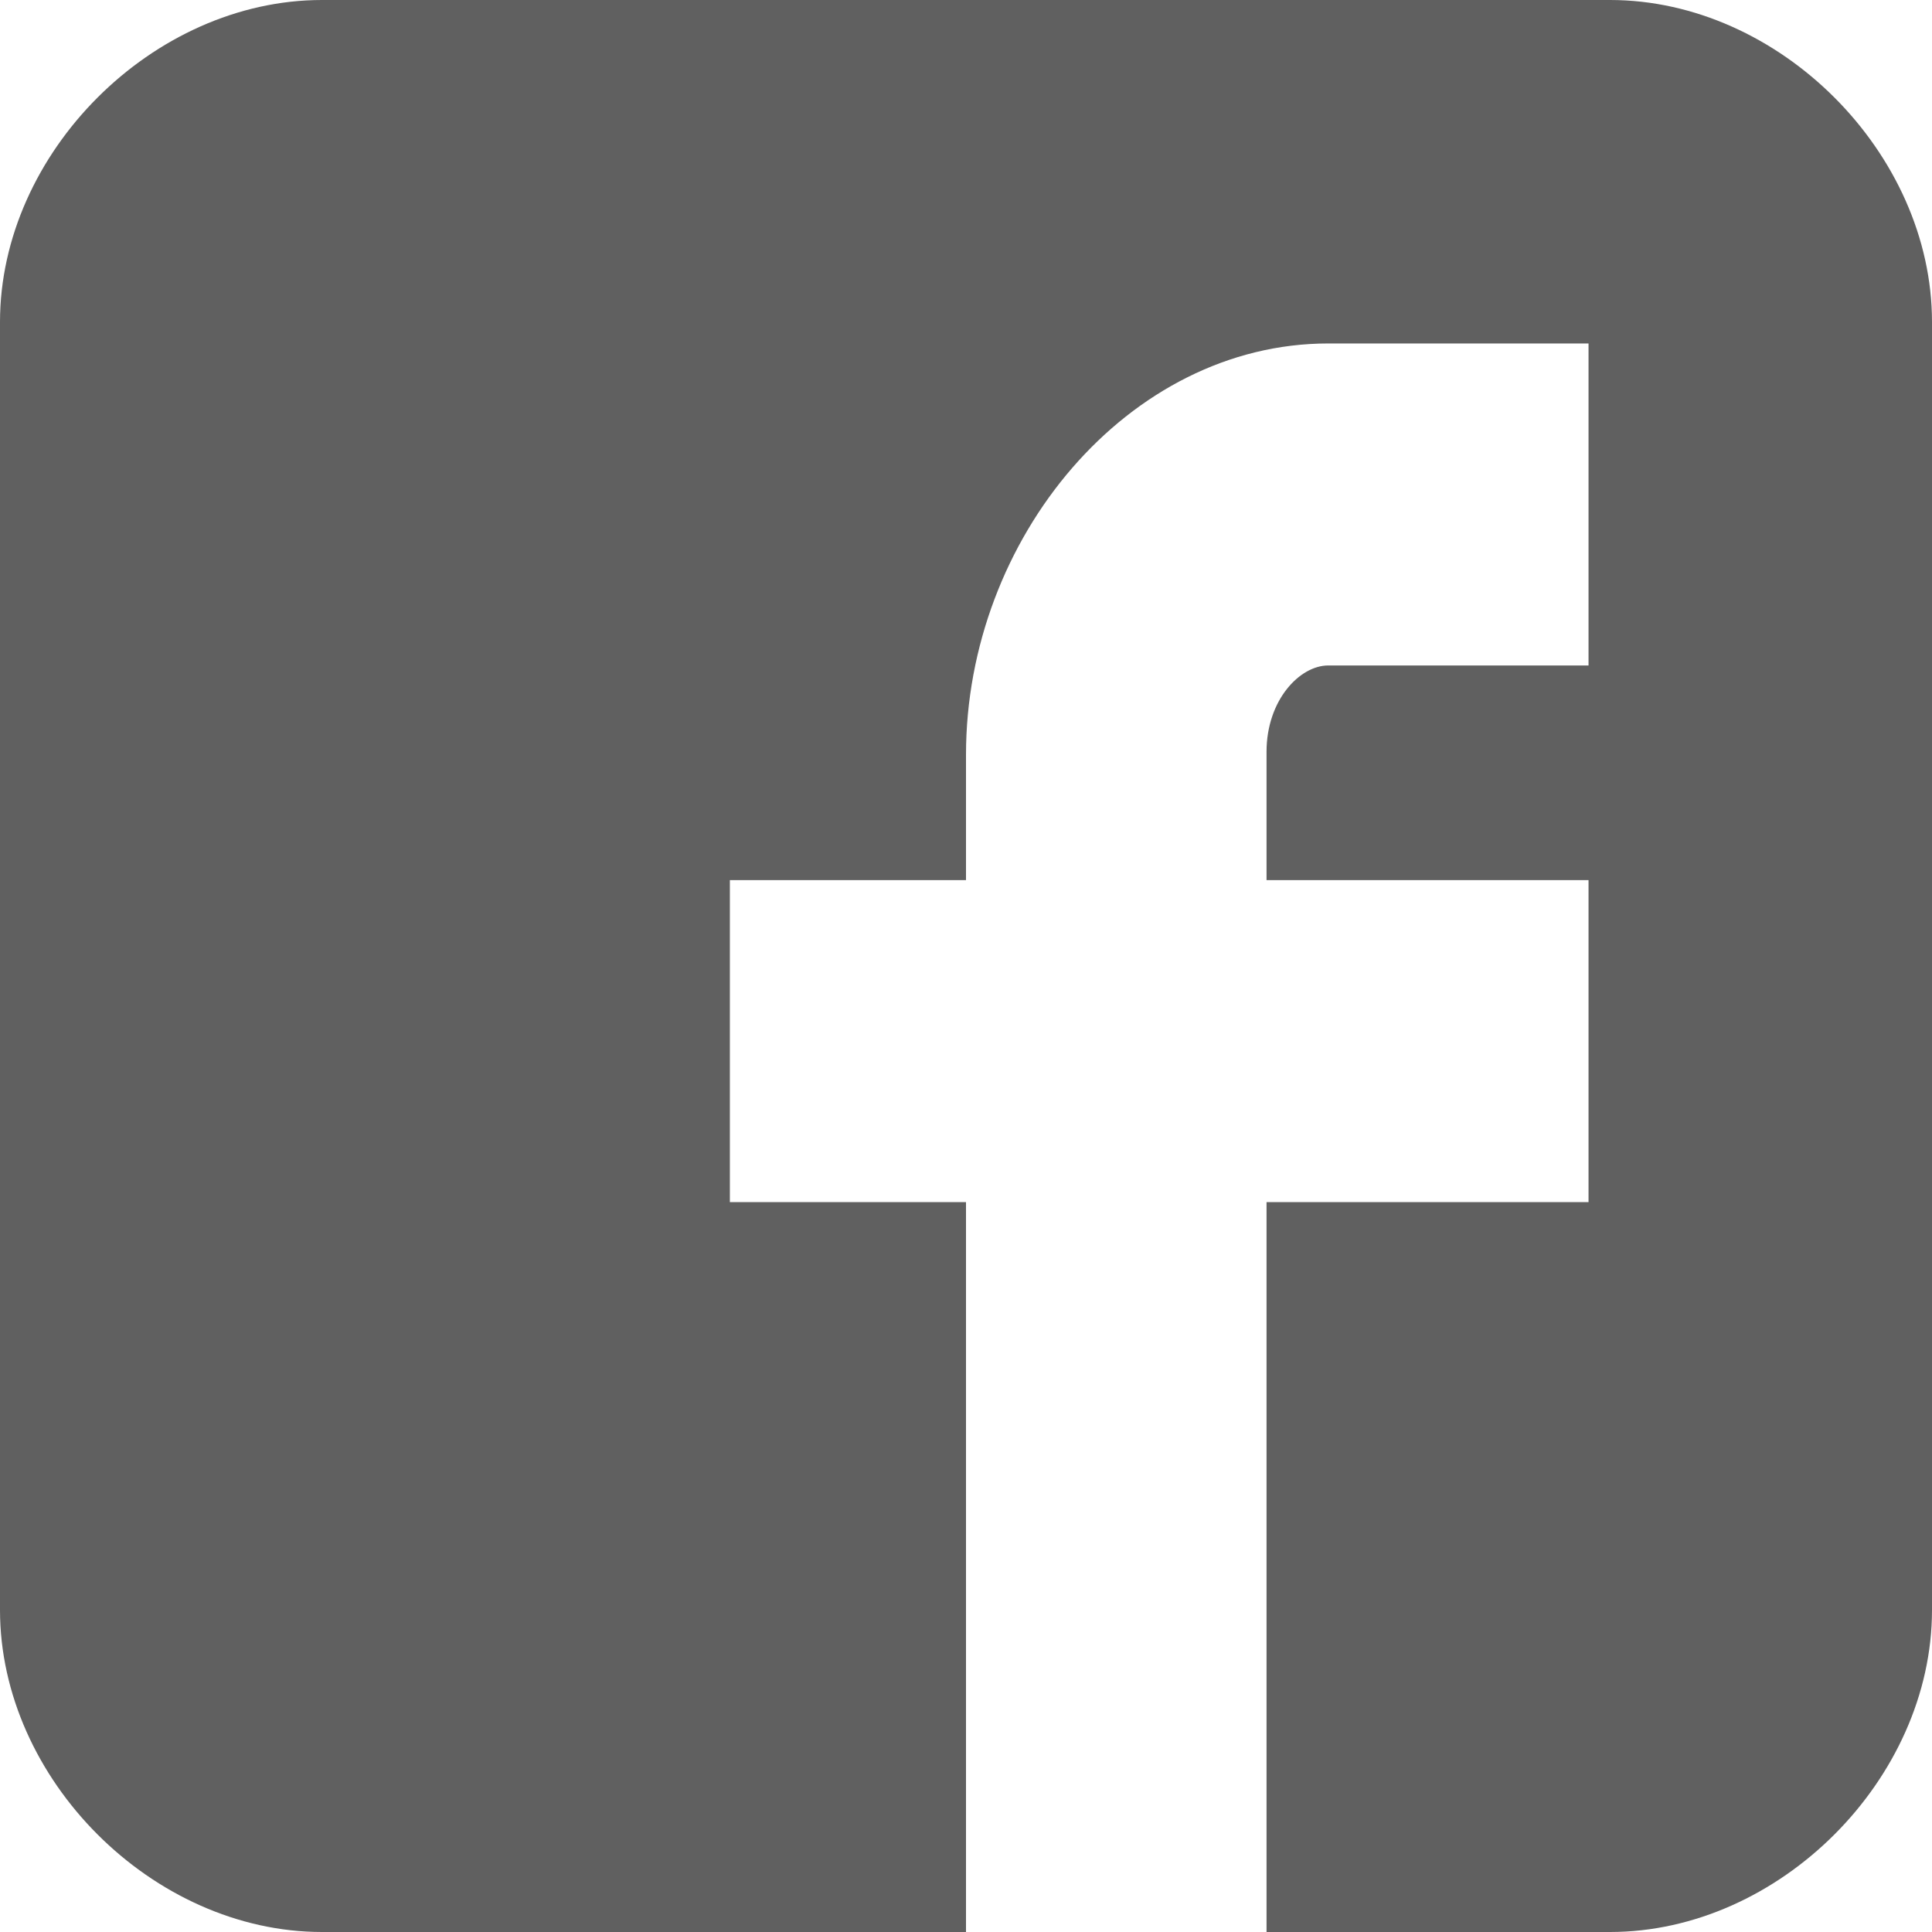
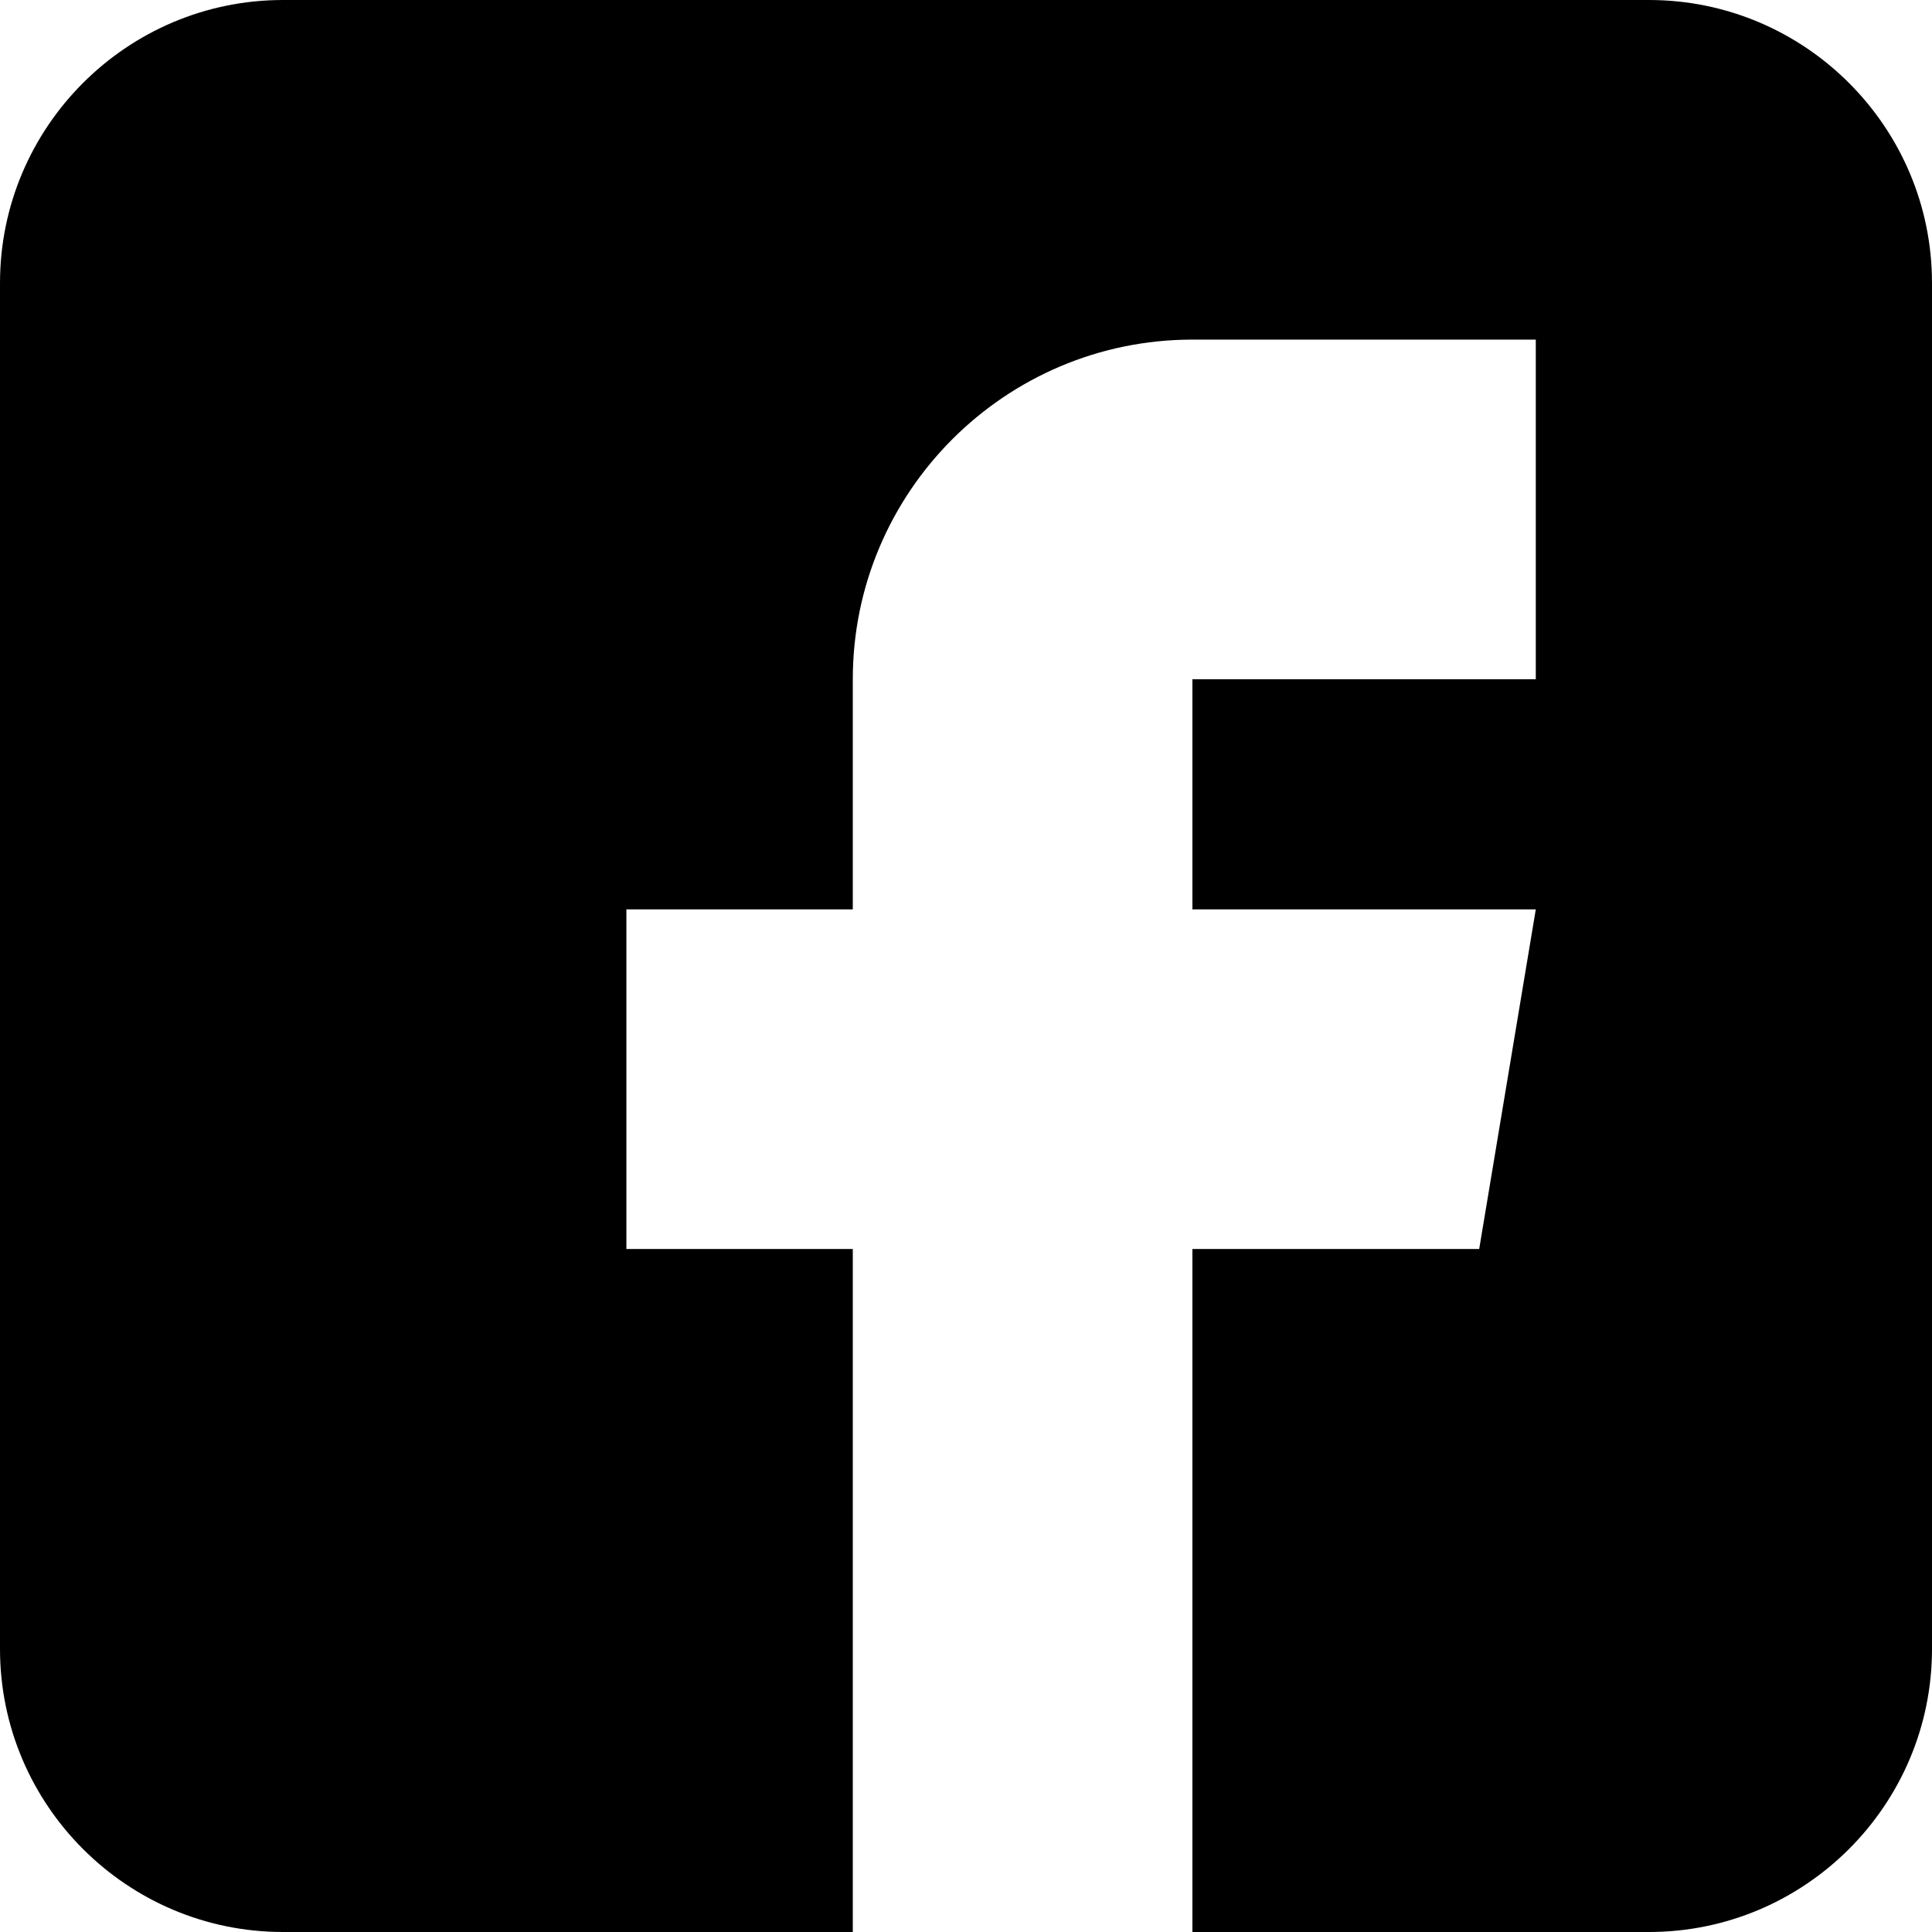
- <svg xmlns="http://www.w3.org/2000/svg" version="1.1" id="Capa_1" x="0px" y="0px" width="512px" height="512px" viewBox="0 0 90 90" style="enable-background:new 0 0 90 90;" xml:space="preserve" class="">
-   <g>
-     <g>
-       <path id="Facebook__x28_alt_x29_" d="M90,15.001C90,7.119,82.884,0,75,0H15C7.116,0,0,7.119,0,15.001v59.998   C0,82.881,7.116,90,15.001,90H45V56H34V41h11v-5.844C45,25.077,52.568,16,61.875,16H74v15H61.875C60.548,31,59,32.611,59,35.024V41   h15v15H59v34h16c7.884,0,15-7.119,15-15.001V15.001z" data-original="#000000" class="active-path" data-old_color="#000000" fill="#606060" />
-     </g>
-   </g>
+ <svg xmlns="http://www.w3.org/2000/svg" viewBox="0 0 512 512">
+   <path d="m437 0h-362c-41.352 0-75 33.648-75 75v362c0 41.352 33.648 75 75 75h151v-181h-60v-90h60v-61c0-49.629 40.371-90 90-90h91v90h-91v61h91l-15 90h-76v181h121c41.352 0 75-33.648 75-75v-362c0-41.352-33.648-75-75-75zm0 0" />
</svg>
